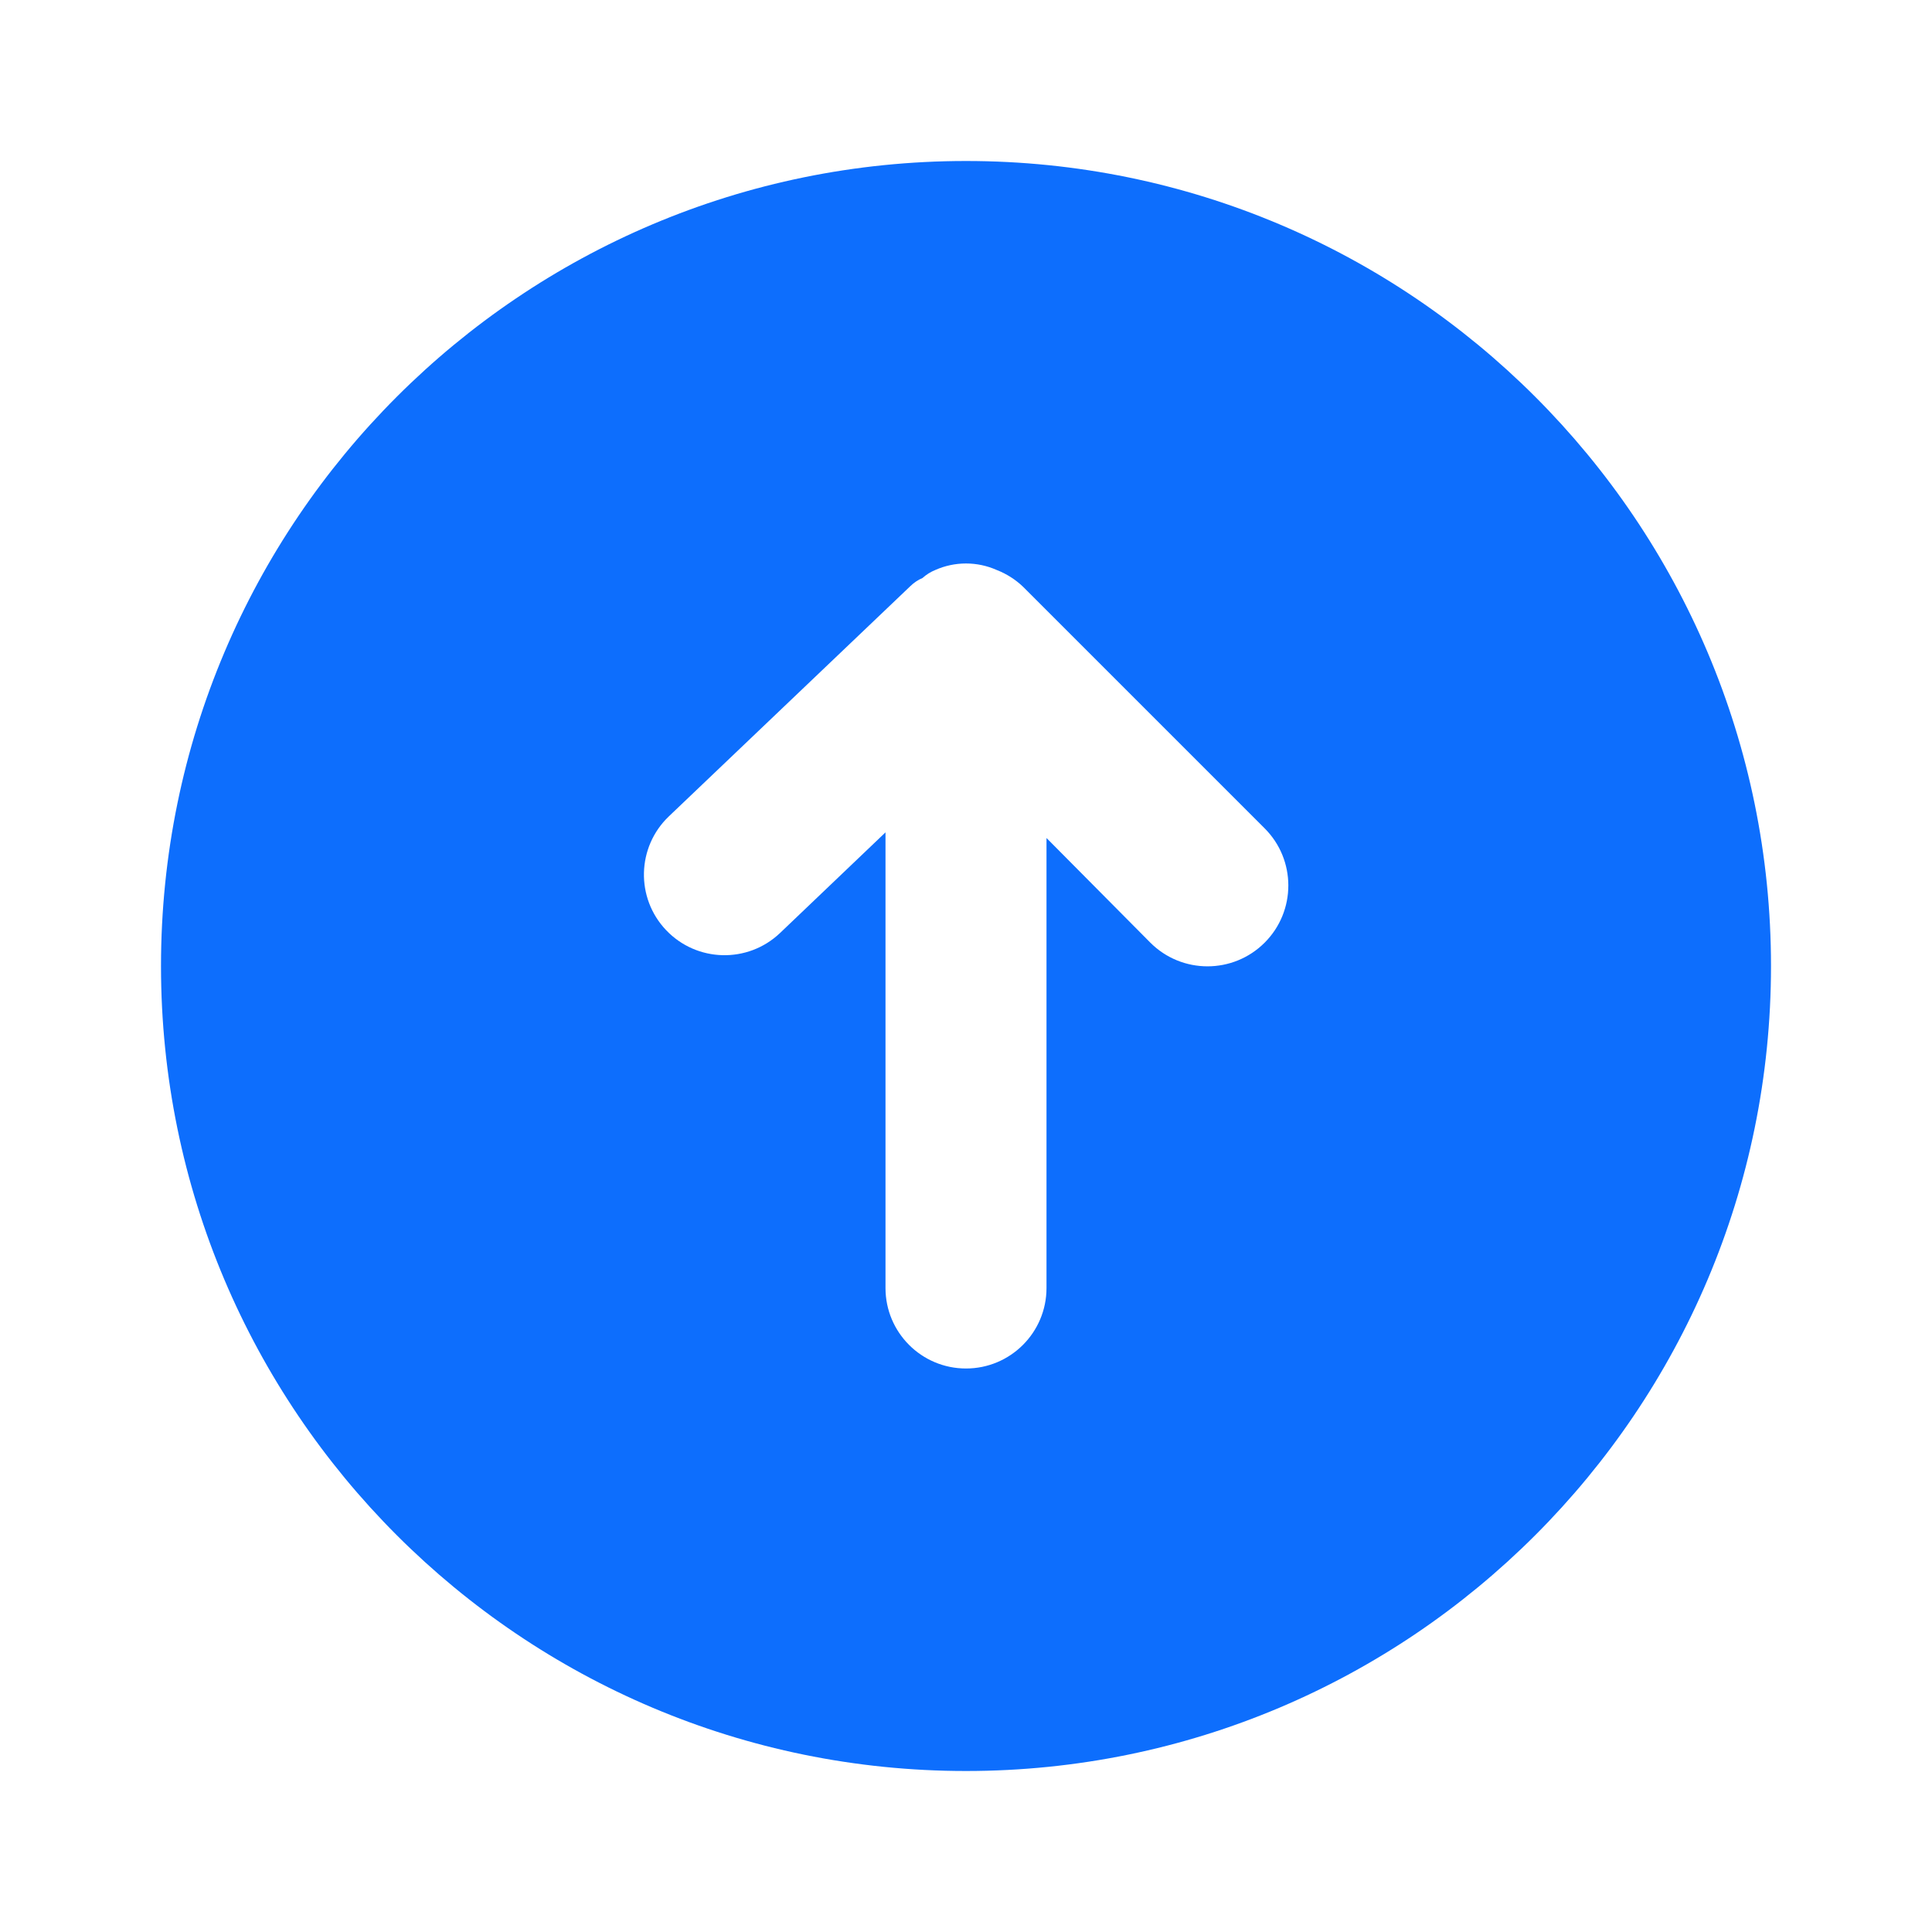
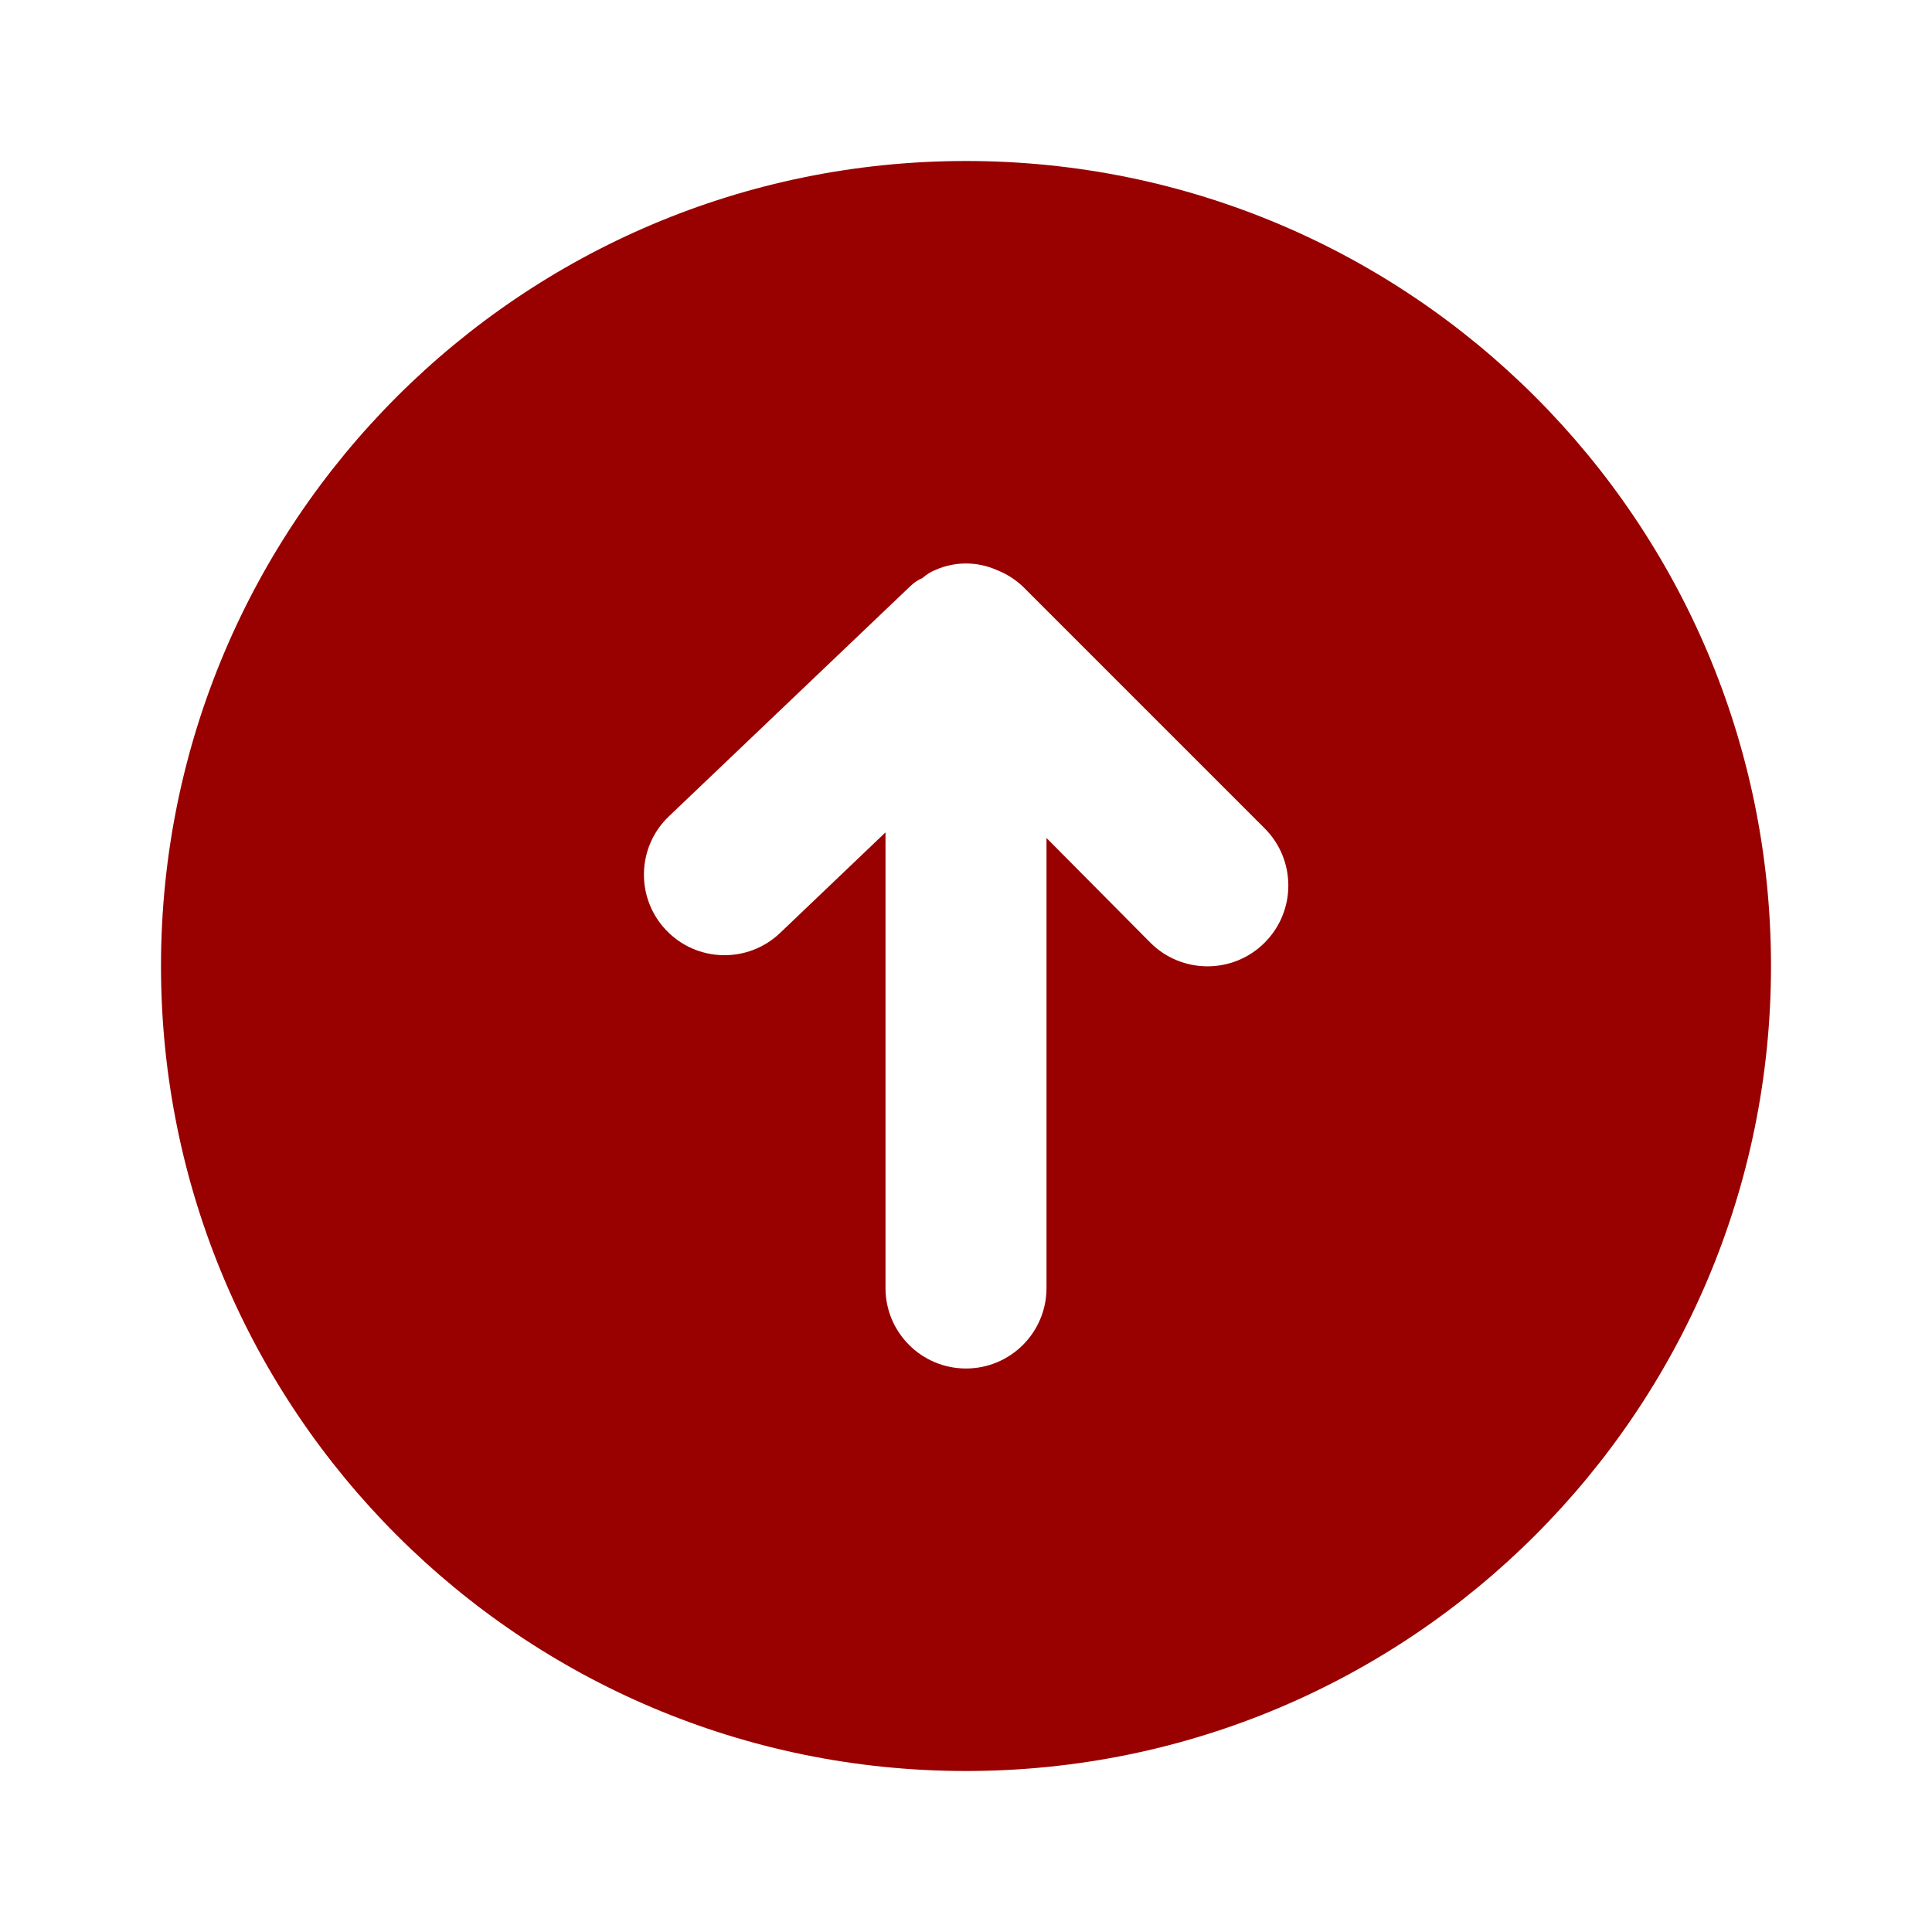
<svg xmlns="http://www.w3.org/2000/svg" width="30" height="30">
  <svg width="30" height="30" viewBox="0 0 24 24">
-     <g fill="#0d6efd" class="color000 svgShape" data-name="Layer 2">
+     <g fill="#990000" class="color000 svgShape" data-name="Layer 2">
      <path d="M12 22A10 10 0 1 0 2 12a10 10 0 0 0 10 10zM8.31 10.14l3-2.86a.49.49 0 0 1 .15-.1.54.54 0 0 1 .16-.1.94.94 0 0 1 .76 0 1 1 0 0 1 .33.21l3 3a1 1 0 0 1-1.42 1.42L13 10.41V16a1 1 0 0 1-2 0v-5.66l-1.31 1.25a1 1 0 0 1-1.38-1.45z" class="color000 svgShape" data-name="arrow-circle-up" />
    </g>
  </svg>
</svg>
